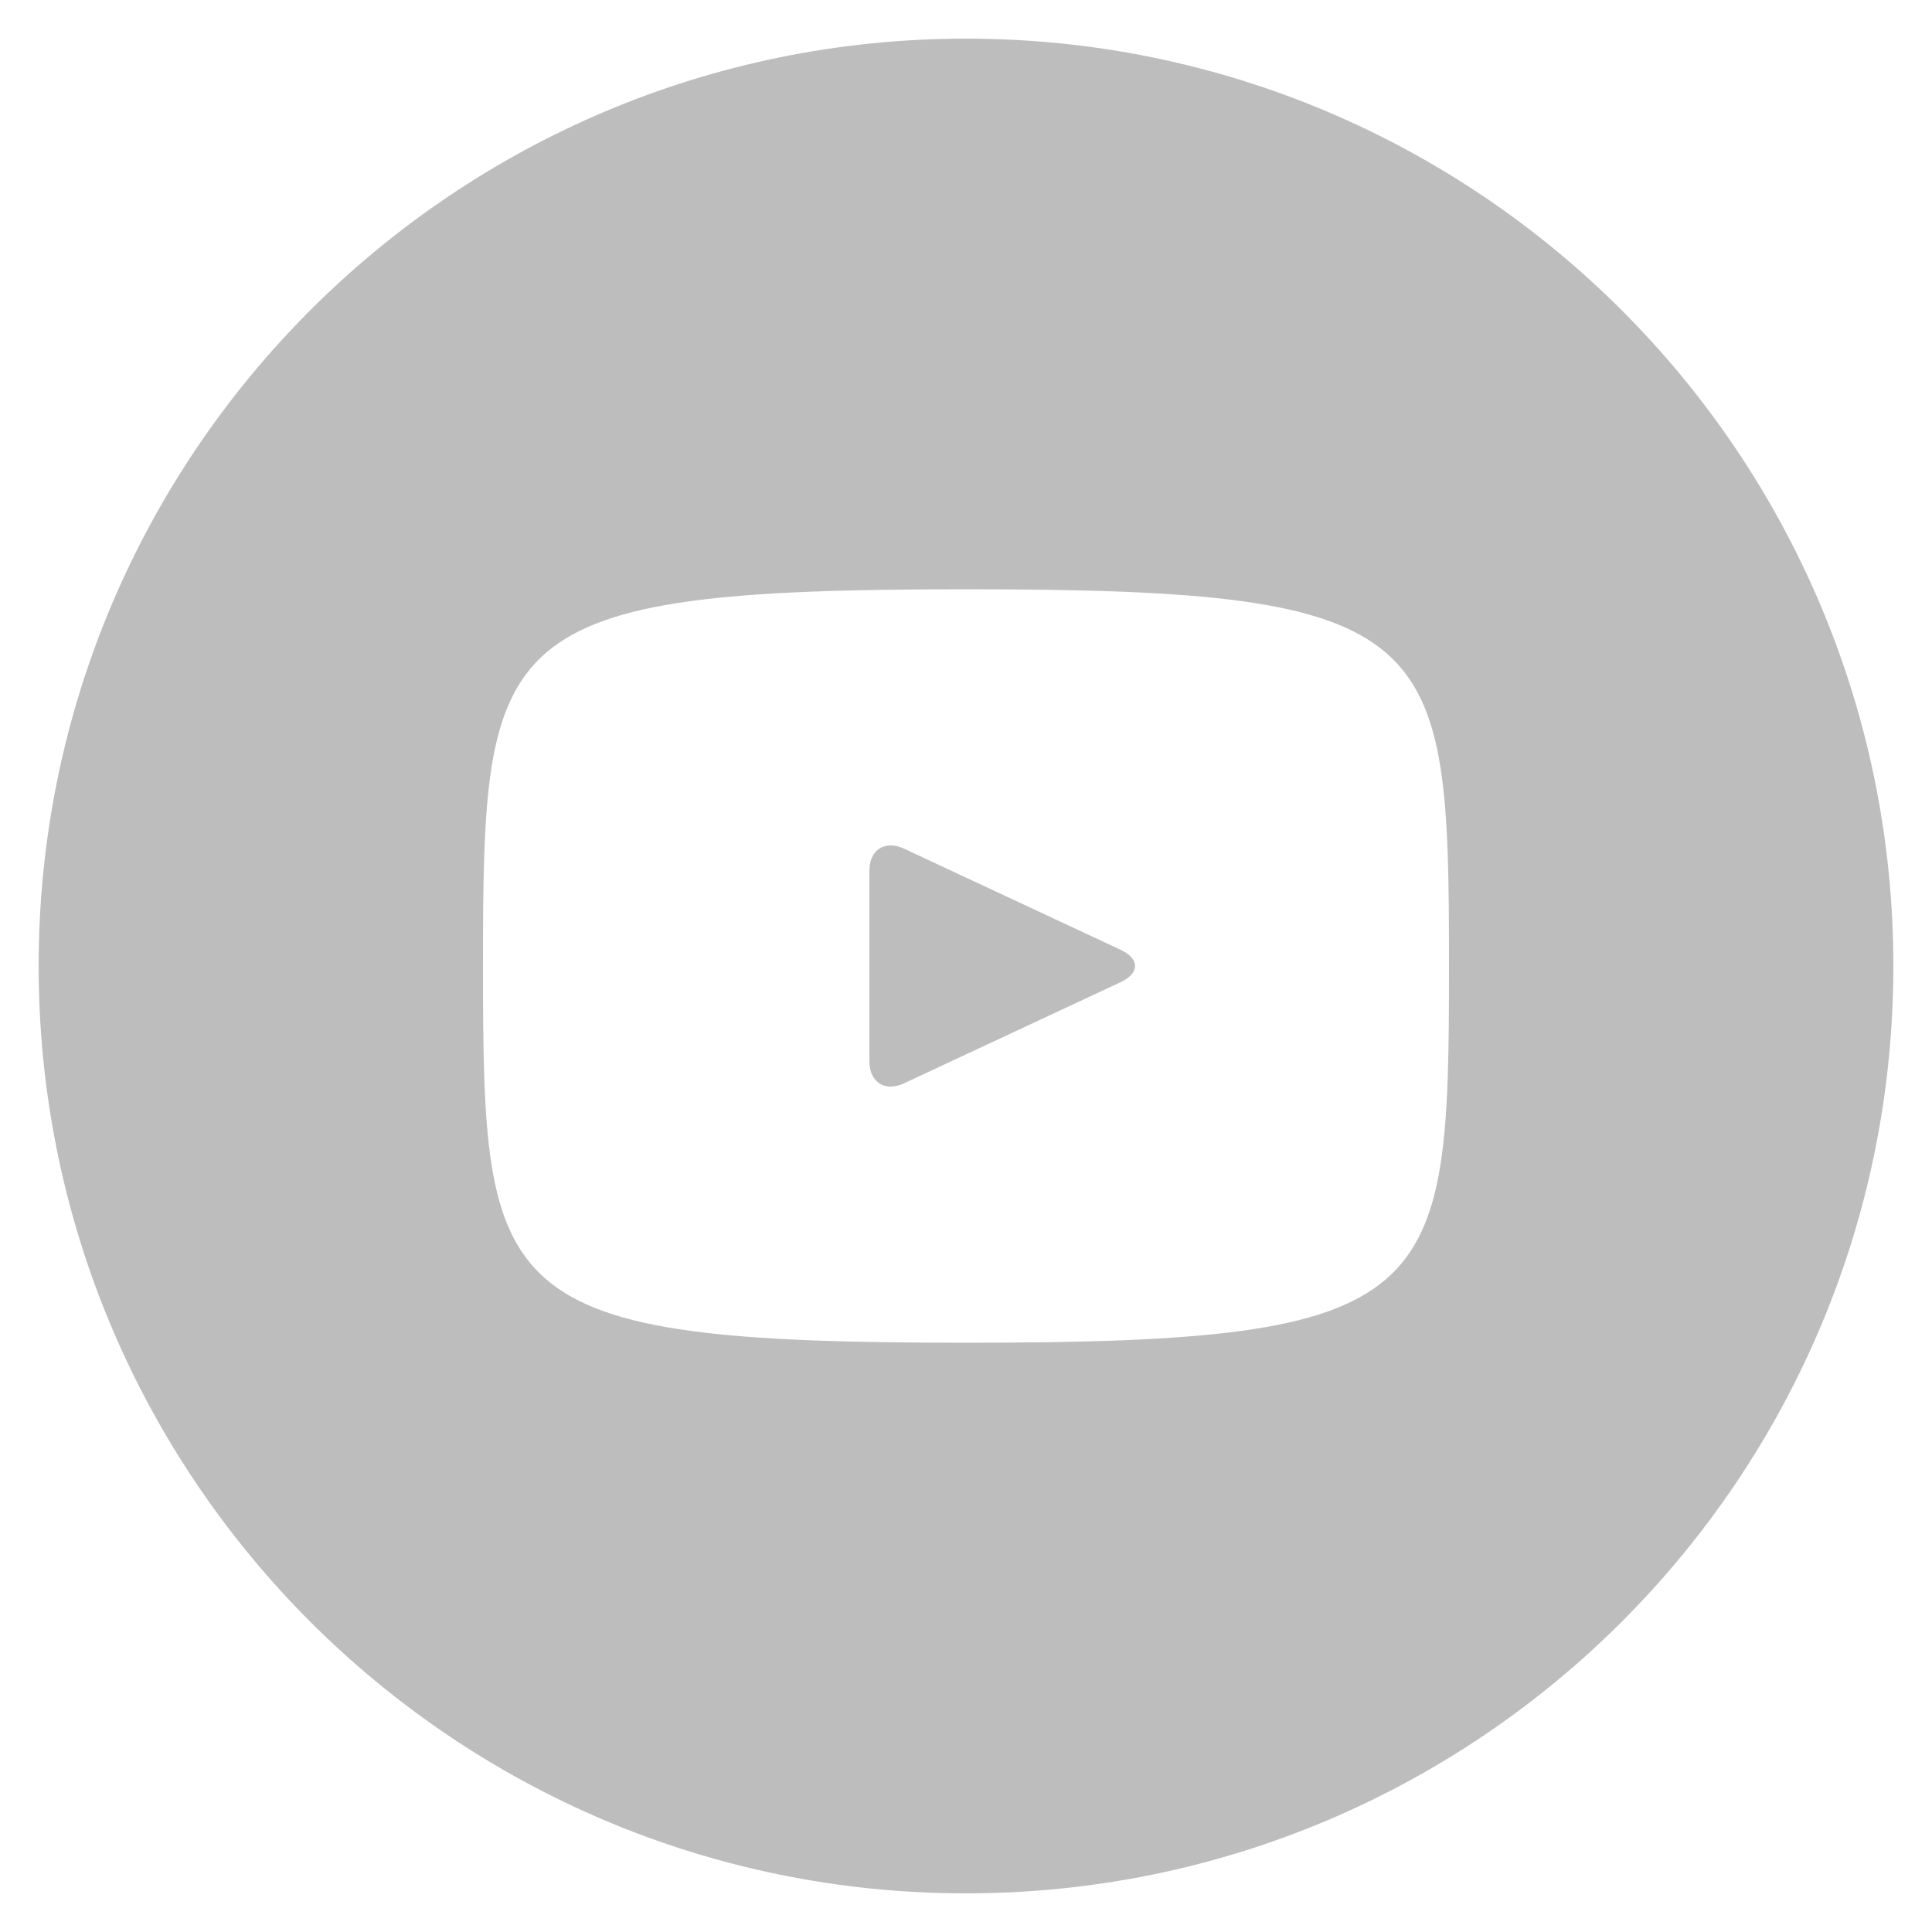
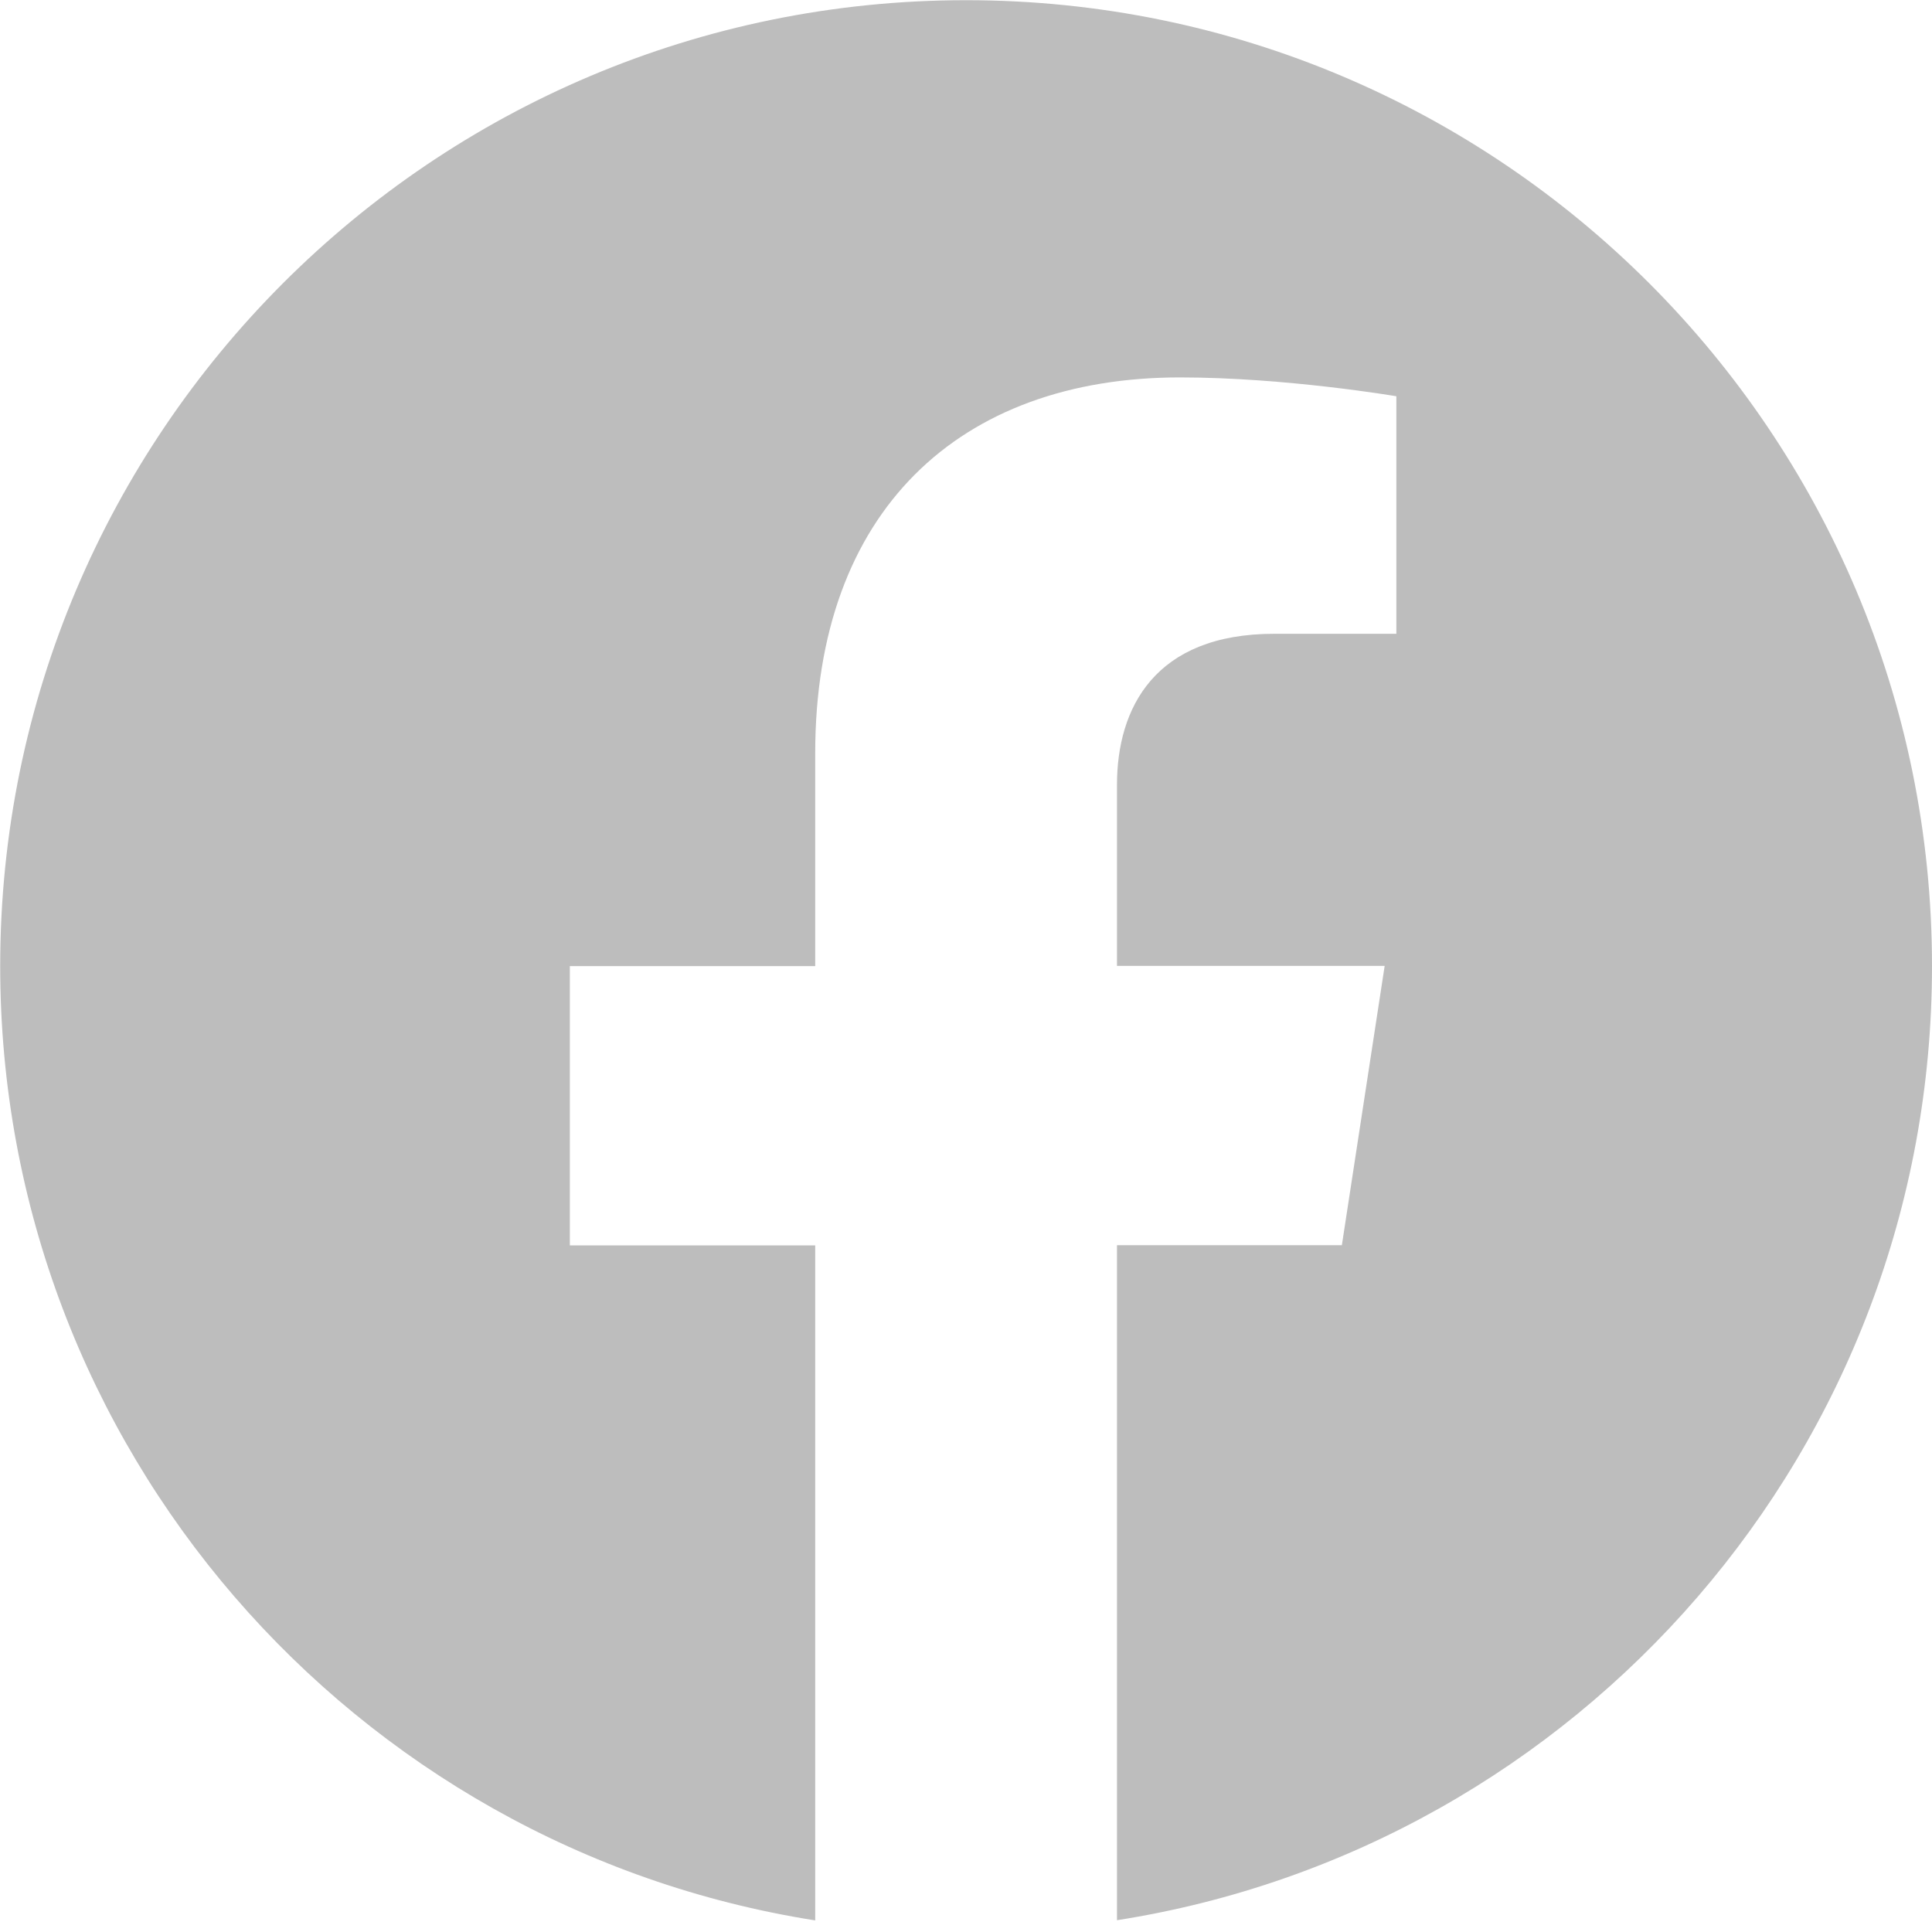
- <svg xmlns="http://www.w3.org/2000/svg" width="21" height="21" viewBox="0 0 21 21" fill="none">
-   <path d="M12.183 10.325L9.825 9.224C9.619 9.129 9.45 9.236 9.45 9.464V11.536C9.45 11.764 9.619 11.871 9.825 11.776L12.182 10.675C12.389 10.579 12.389 10.421 12.183 10.325ZM10.5 0.42C4.933 0.42 0.42 4.933 0.42 10.5C0.42 16.067 4.933 20.58 10.5 20.58C16.067 20.58 20.58 16.067 20.58 10.5C20.58 4.933 16.067 0.42 10.5 0.42ZM10.5 14.595C5.34 14.595 5.25 14.13 5.25 10.5C5.25 6.87 5.34 6.405 10.5 6.405C15.66 6.405 15.75 6.87 15.75 10.5C15.75 14.13 15.66 14.595 10.5 14.595Z" fill="#BDBDBD" />
+ <svg xmlns="http://www.w3.org/2000/svg" width="20" height="20" fill="none">
+   <path d="M10.001.002C4.479.002.002 4.479.002 10.001c0 4.99 3.656 9.126 8.437 9.879v-6.988h-2.54v-2.891h2.54V7.798c0-2.508 1.493-3.891 3.776-3.891 1.094 0 2.24.195 2.24.195v2.459h-1.264c-1.24 0-1.628.772-1.628 1.563v1.875h2.771l-.443 2.891h-2.328v6.988C16.344 19.129 20 14.992 20 10.001 20 4.479 15.523.002 10.001.002z" fill="#BDBDBD" />
</svg>
